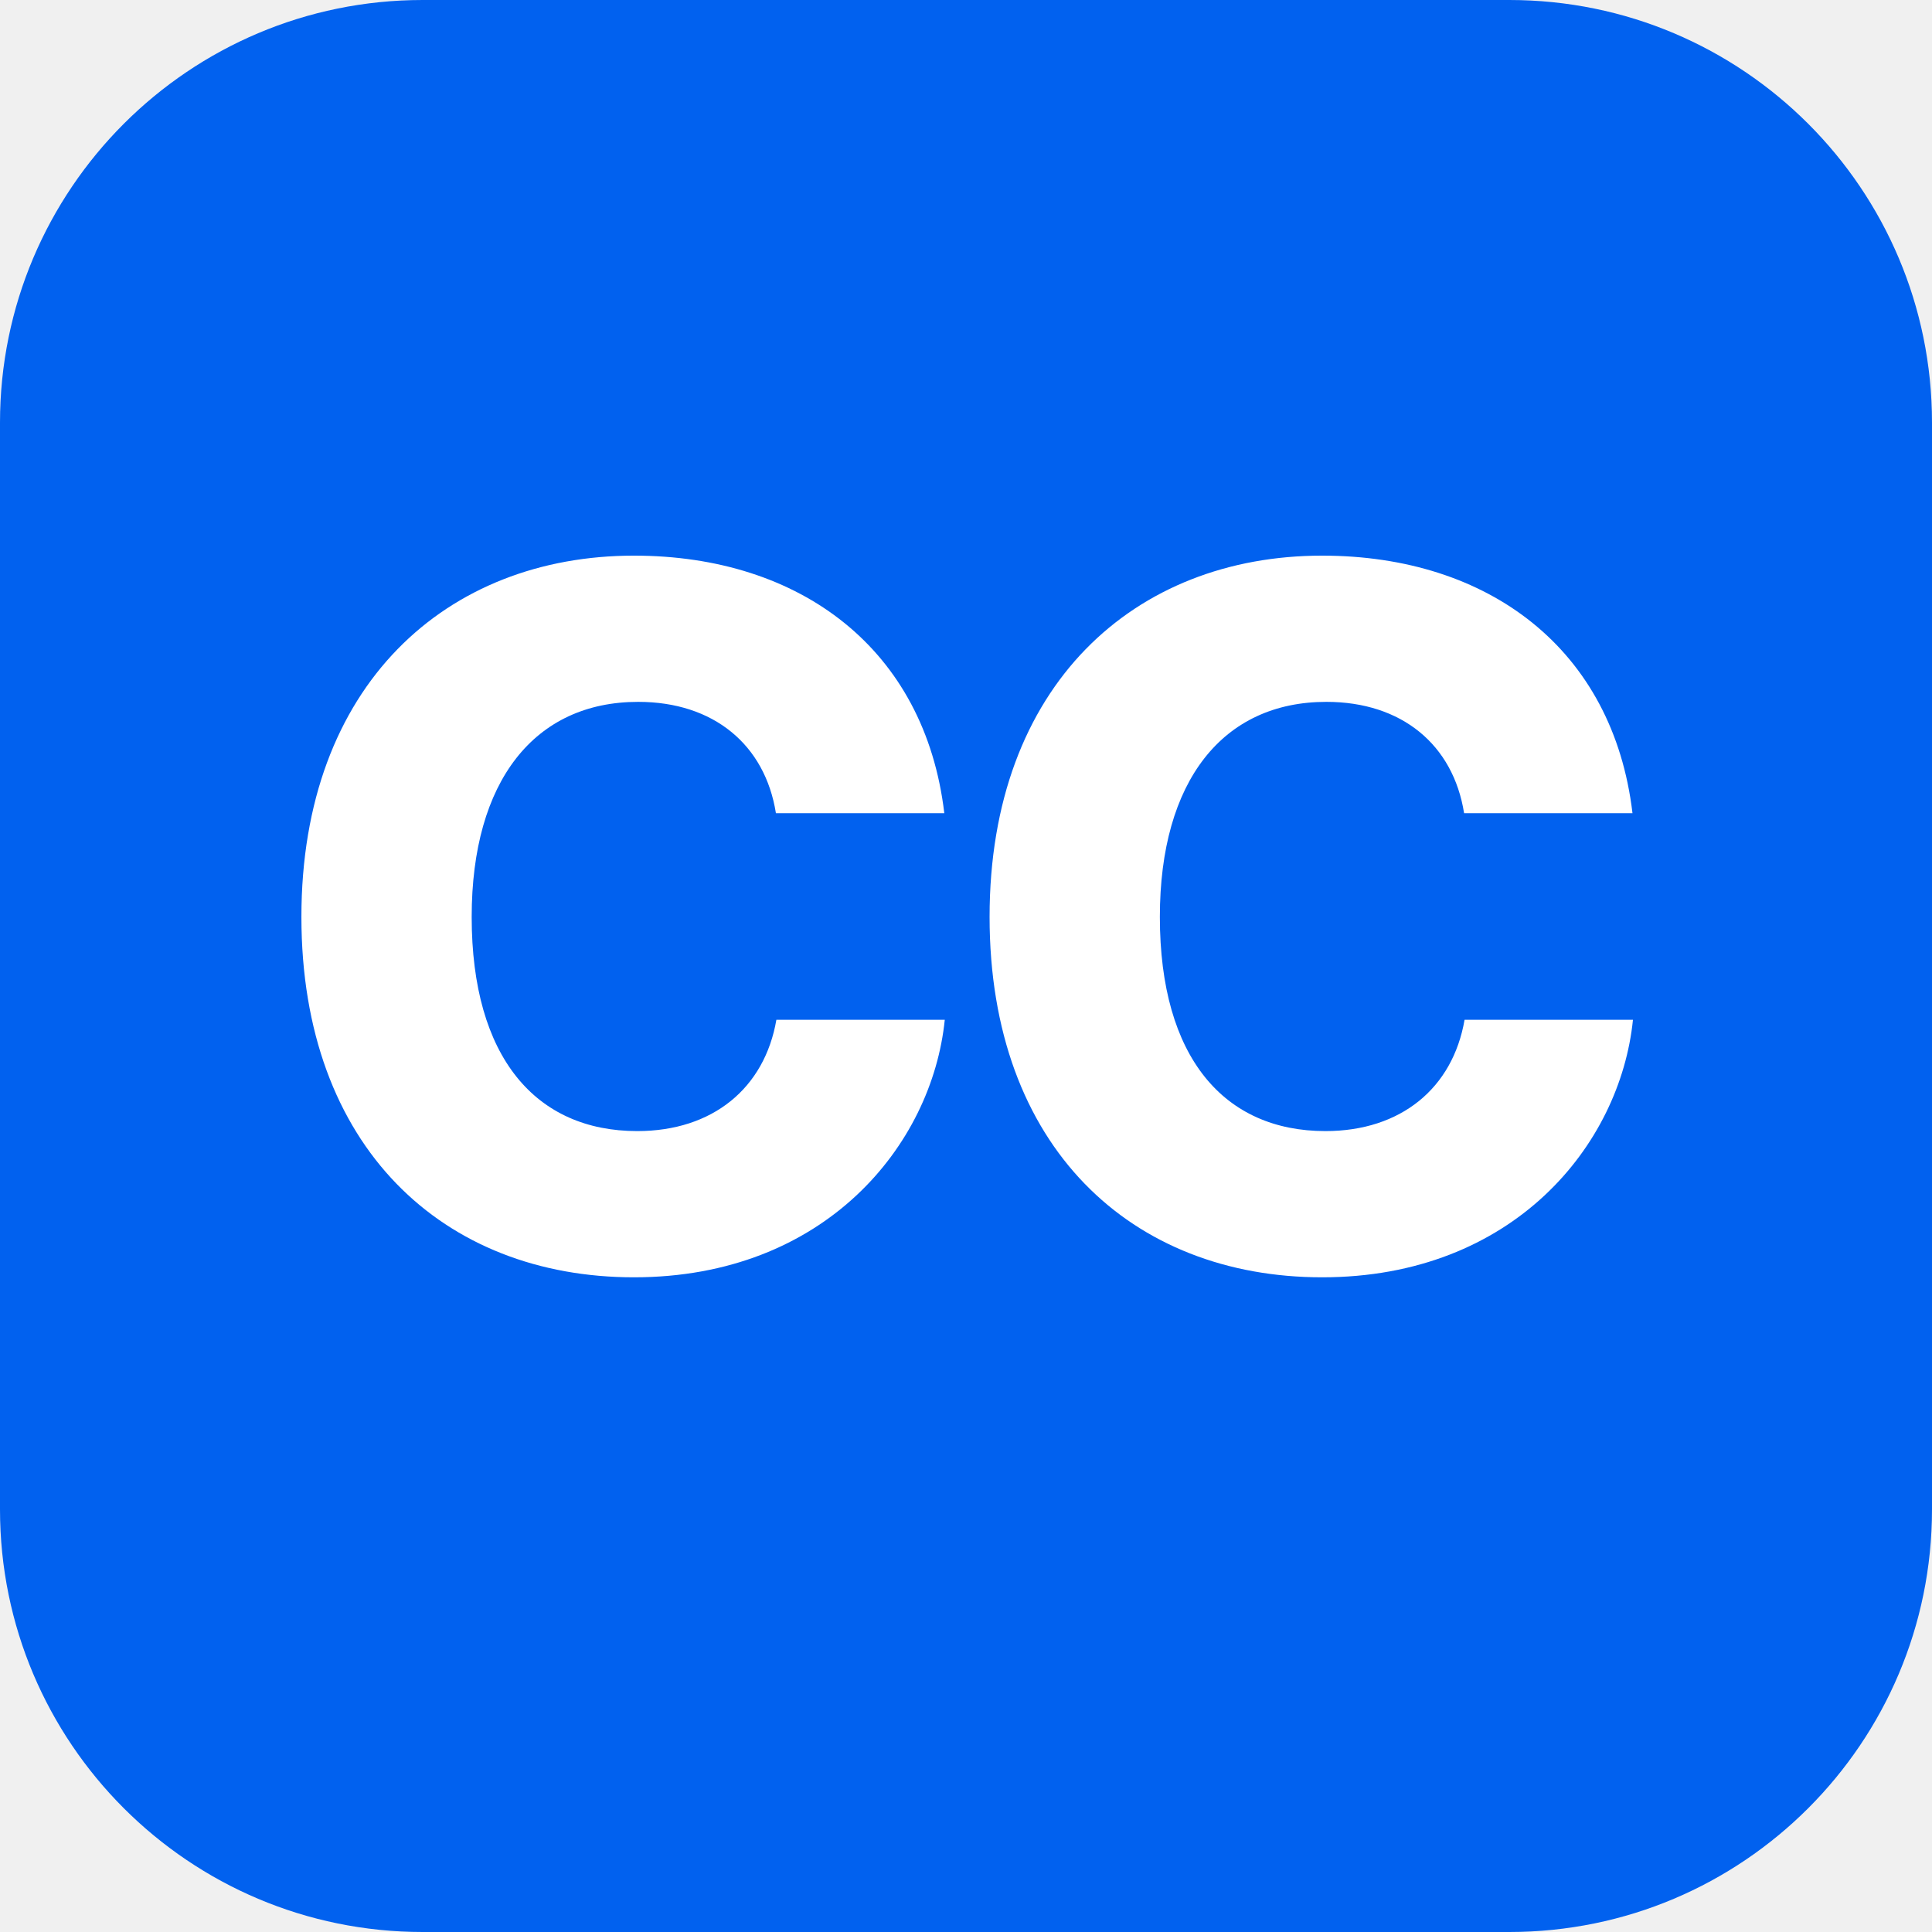
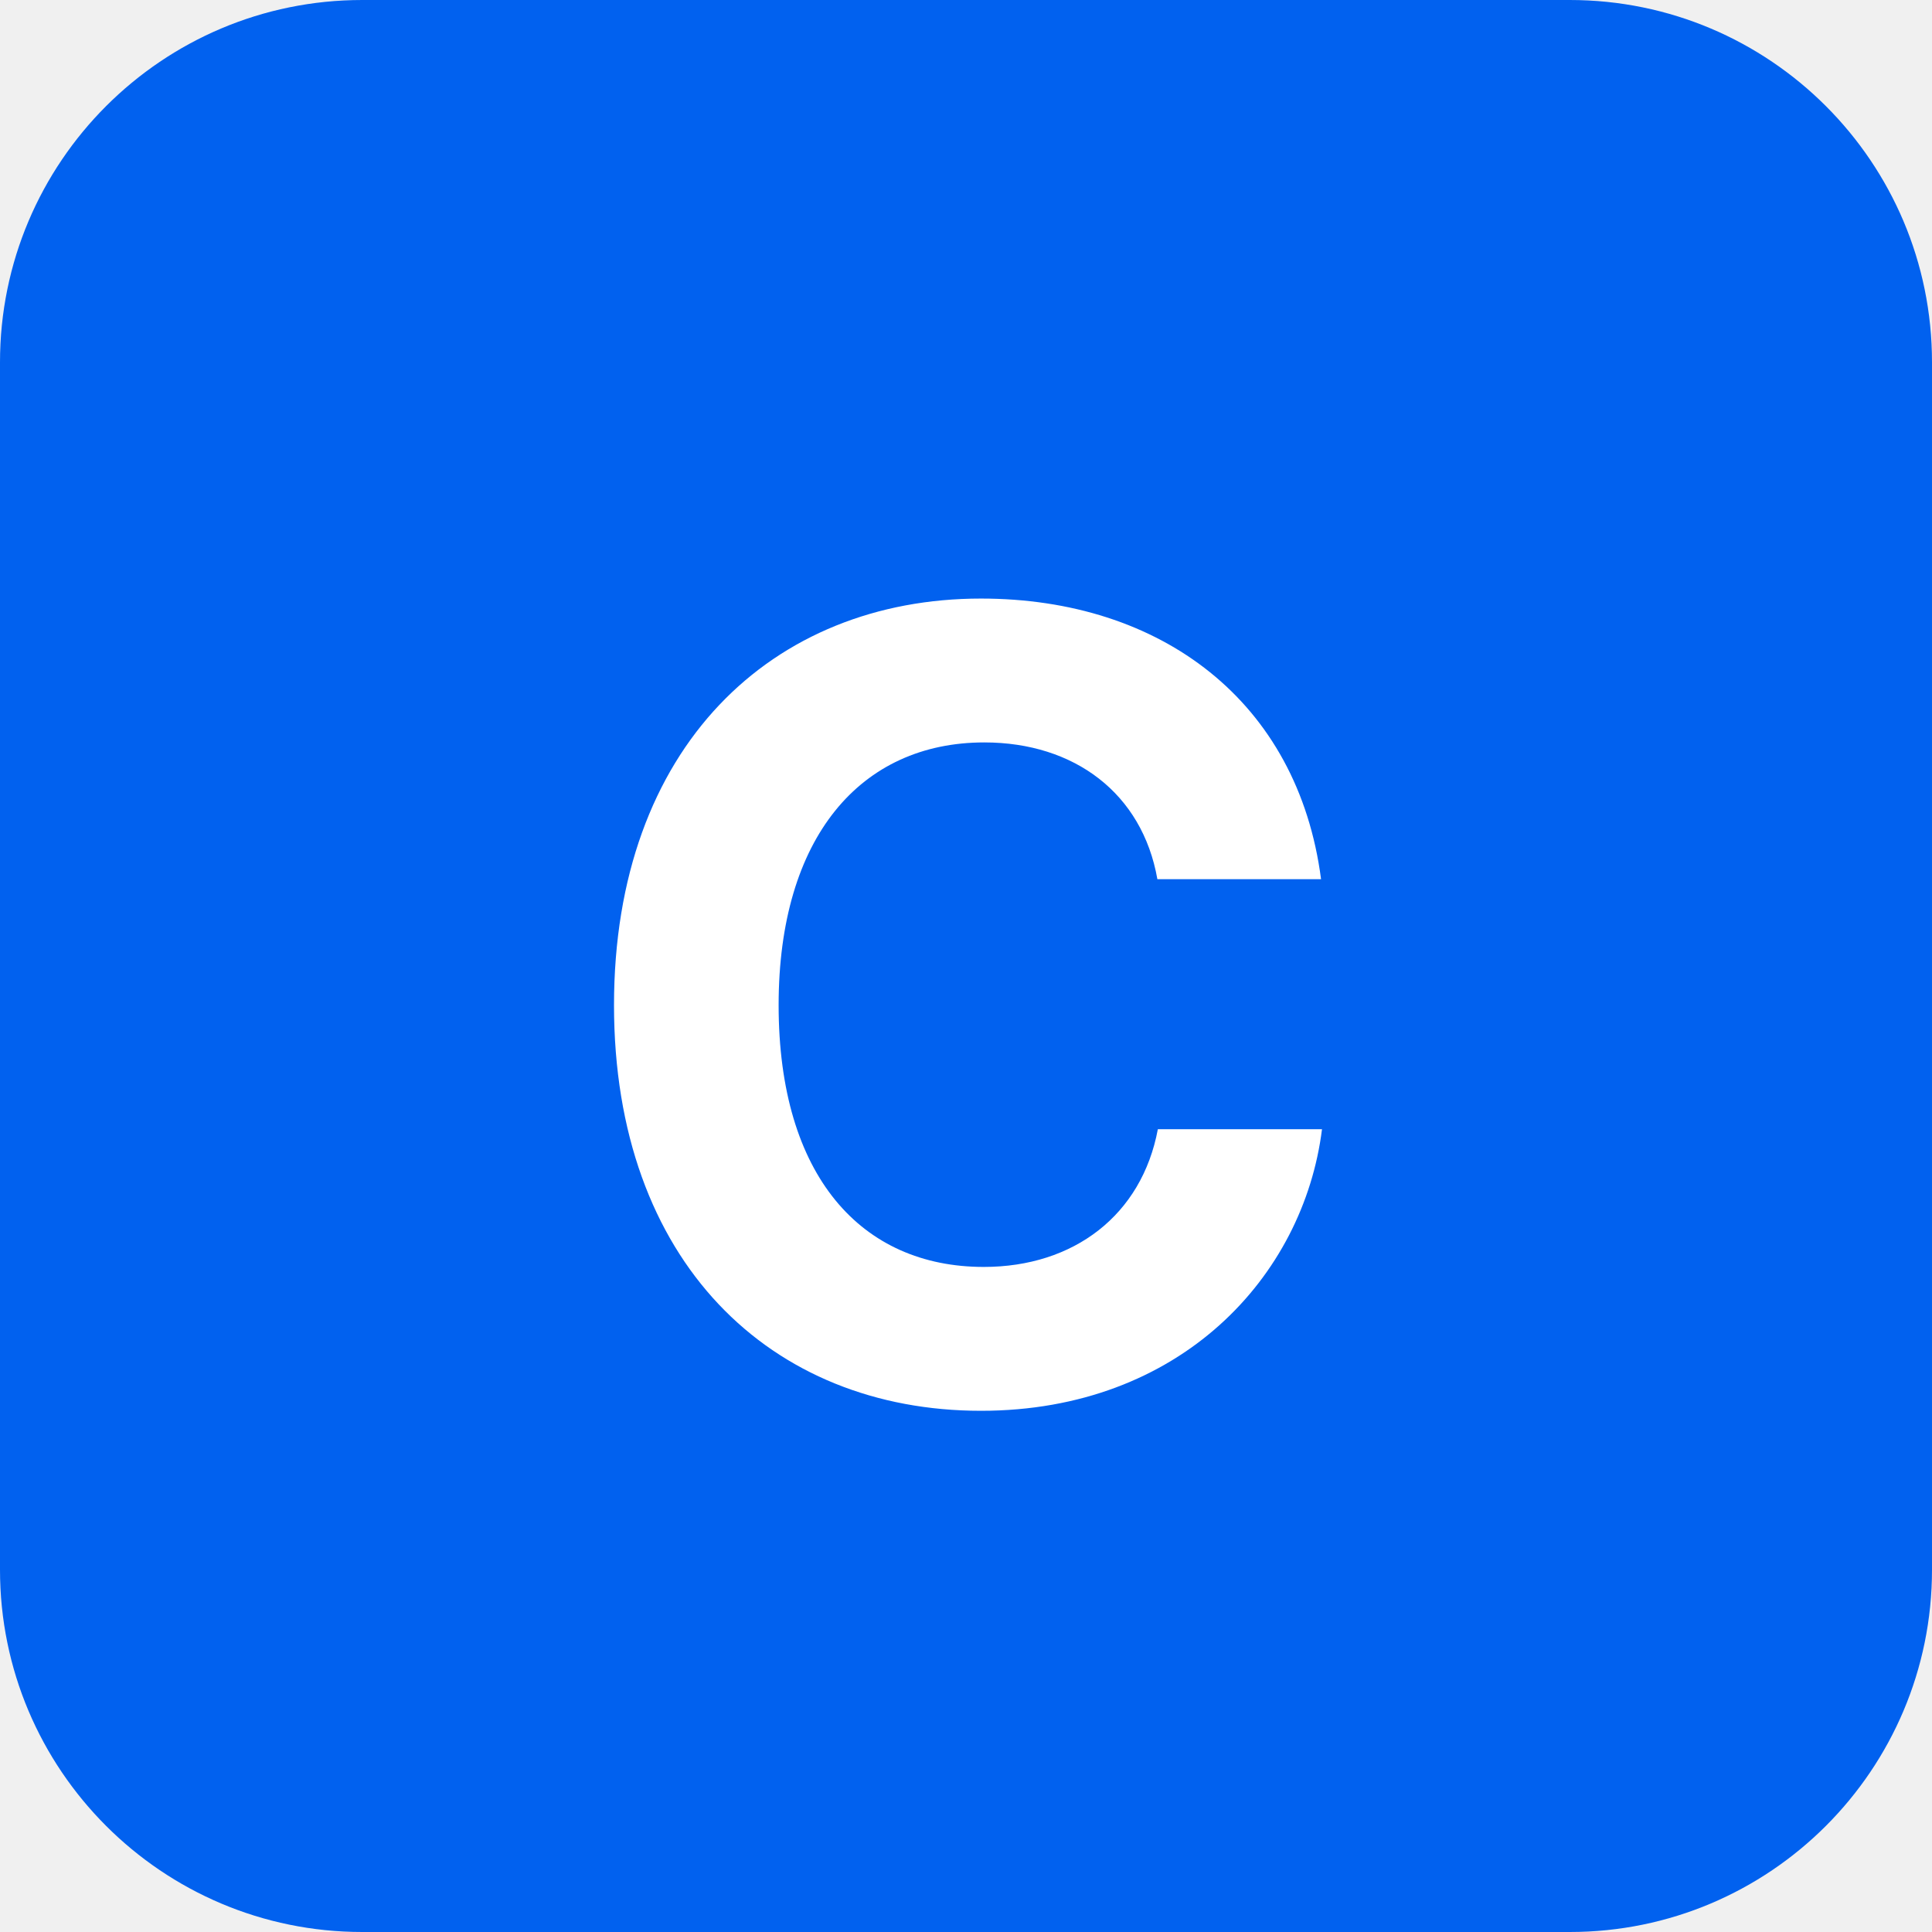
- <svg xmlns="http://www.w3.org/2000/svg" viewBox="0 0 128 128">
-   <rect width="128" height="128" rx="28" fill="#0161EF" />
-   <text x="64" y="84" font-family="system-ui, -apple-system, 'Helvetica Neue', sans-serif" font-size="64" font-weight="800" fill="white" text-anchor="middle" letter-spacing="-2">CC</text>
+ <svg xmlns="http://www.w3.org/2000/svg" viewBox="0 0 64 64">
+   <rect width="64" height="64" rx="12" fill="#0161EF" />
+   <text x="50%" y="52%" dominant-baseline="central" text-anchor="middle" font-family="Inter, system-ui, sans-serif" font-weight="700" font-size="36" fill="#FFFFFF">C</text>
</svg>
